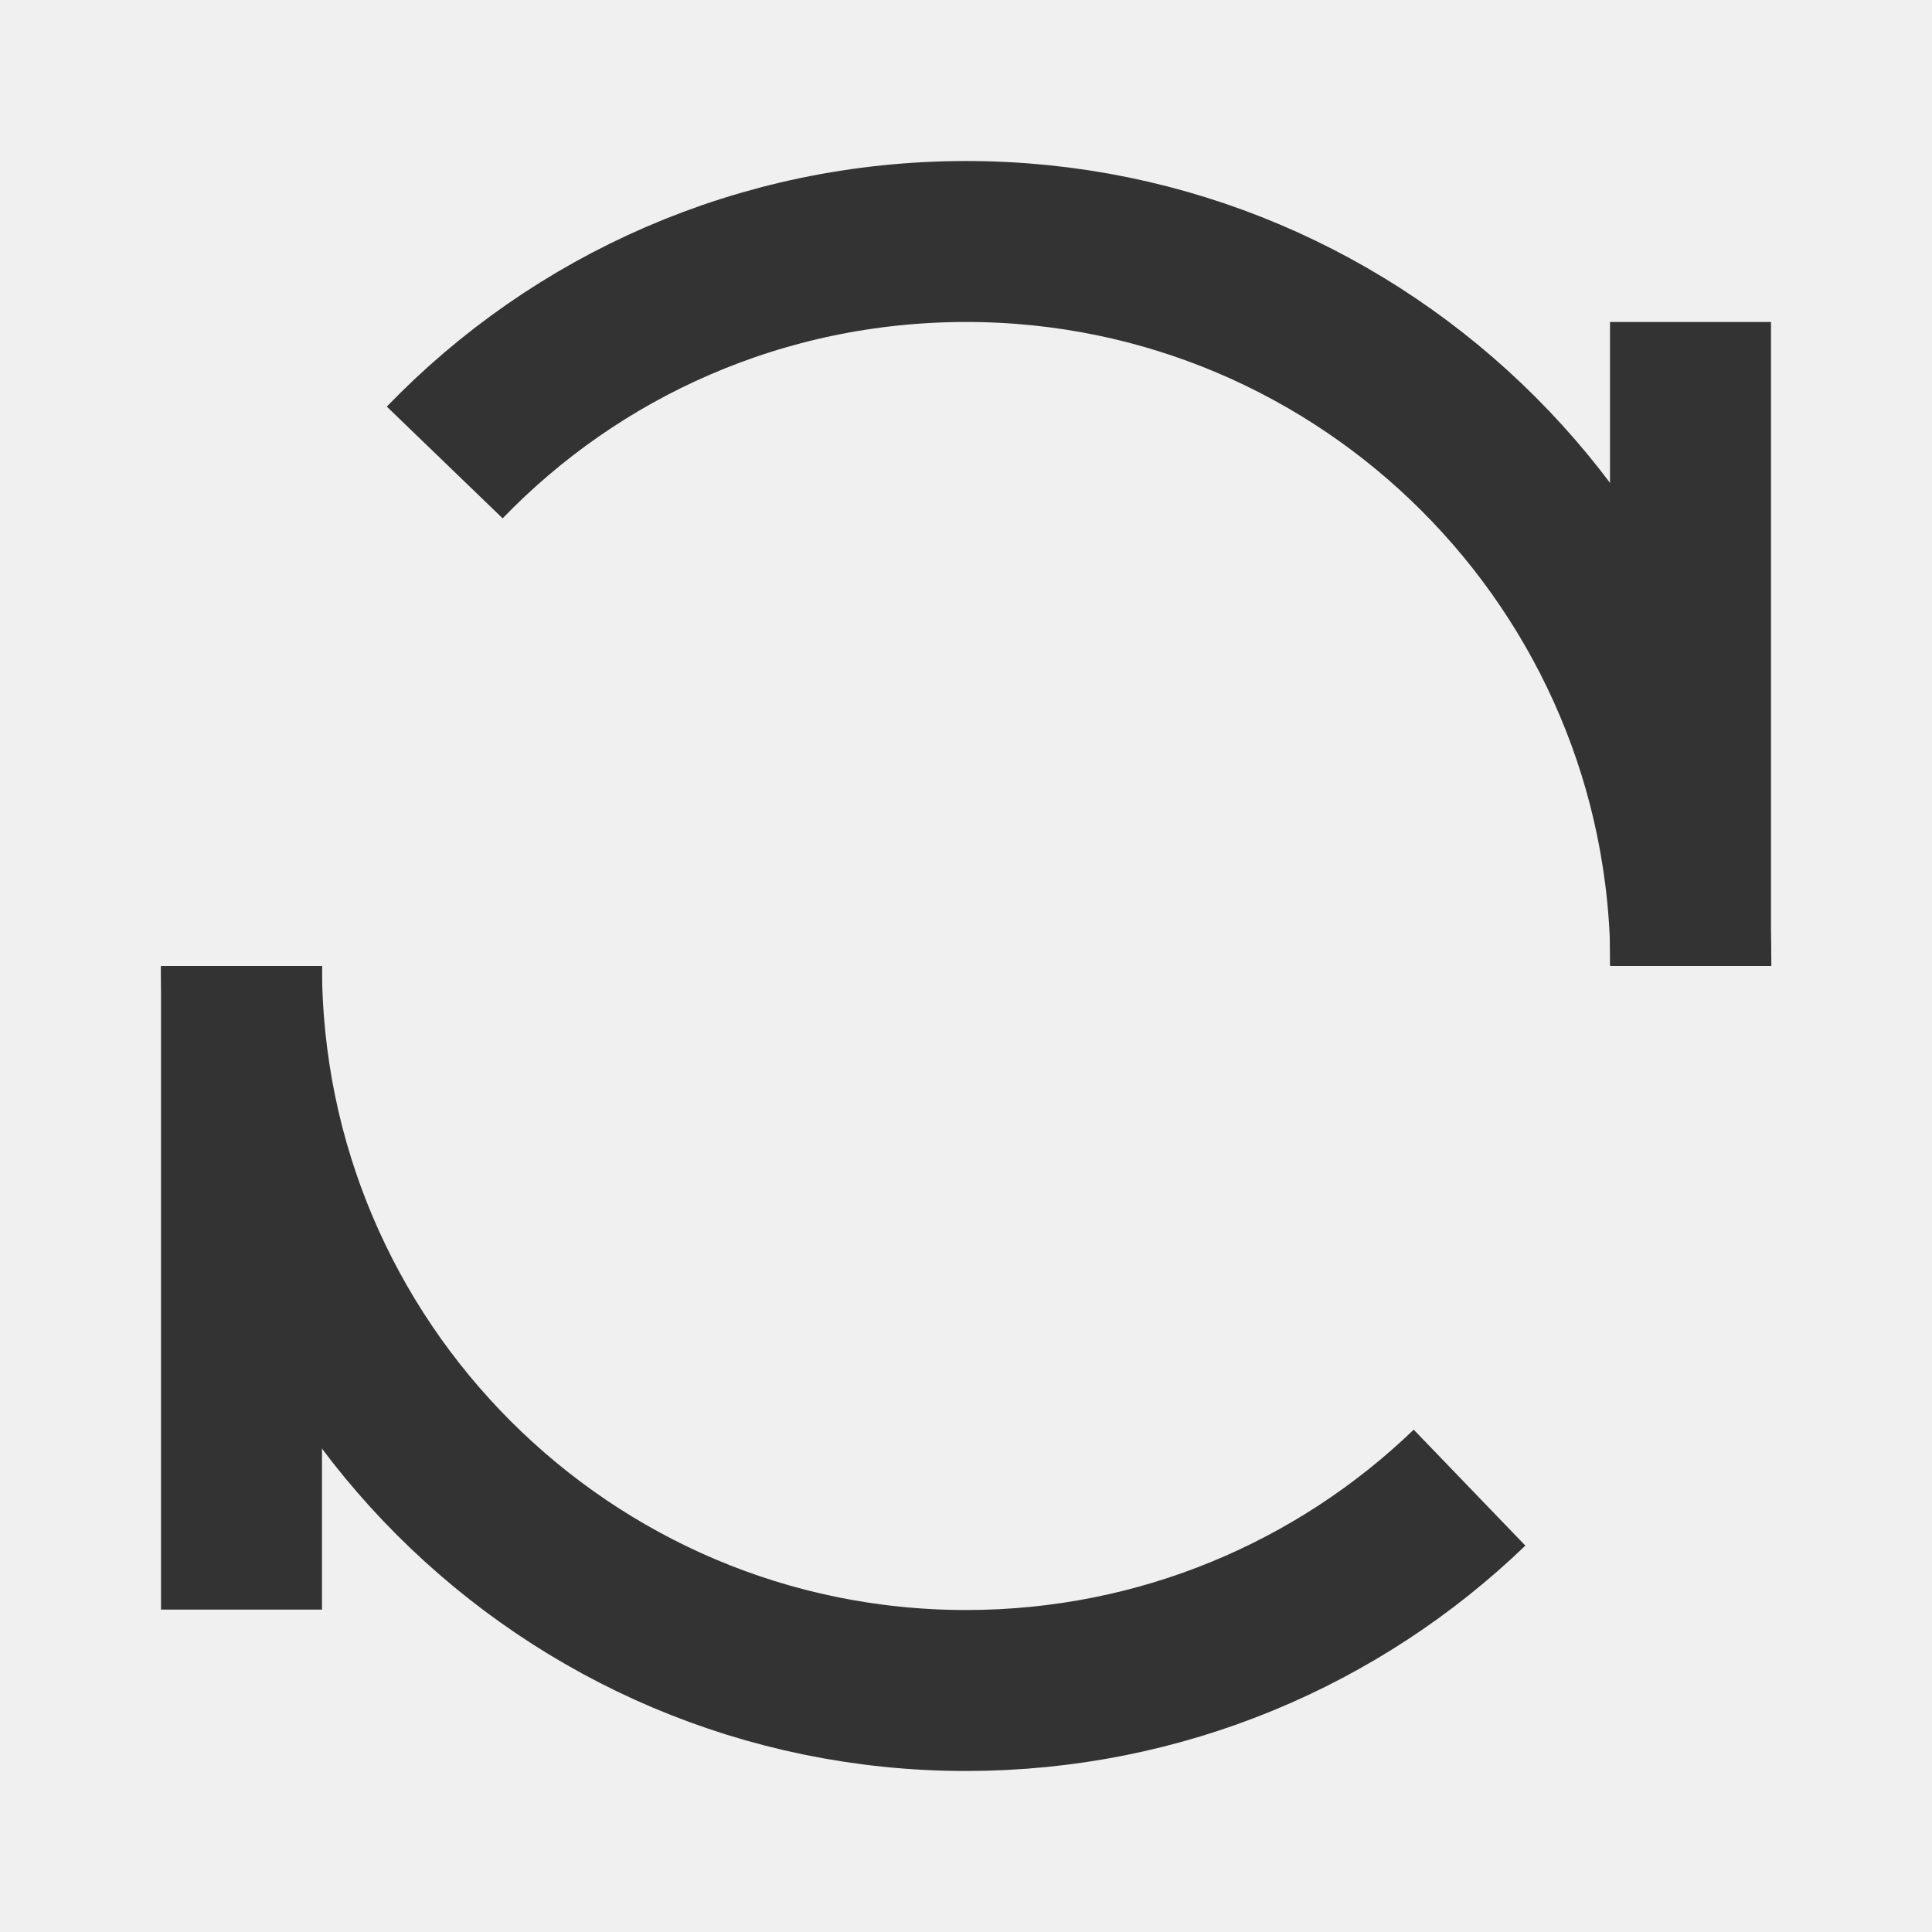
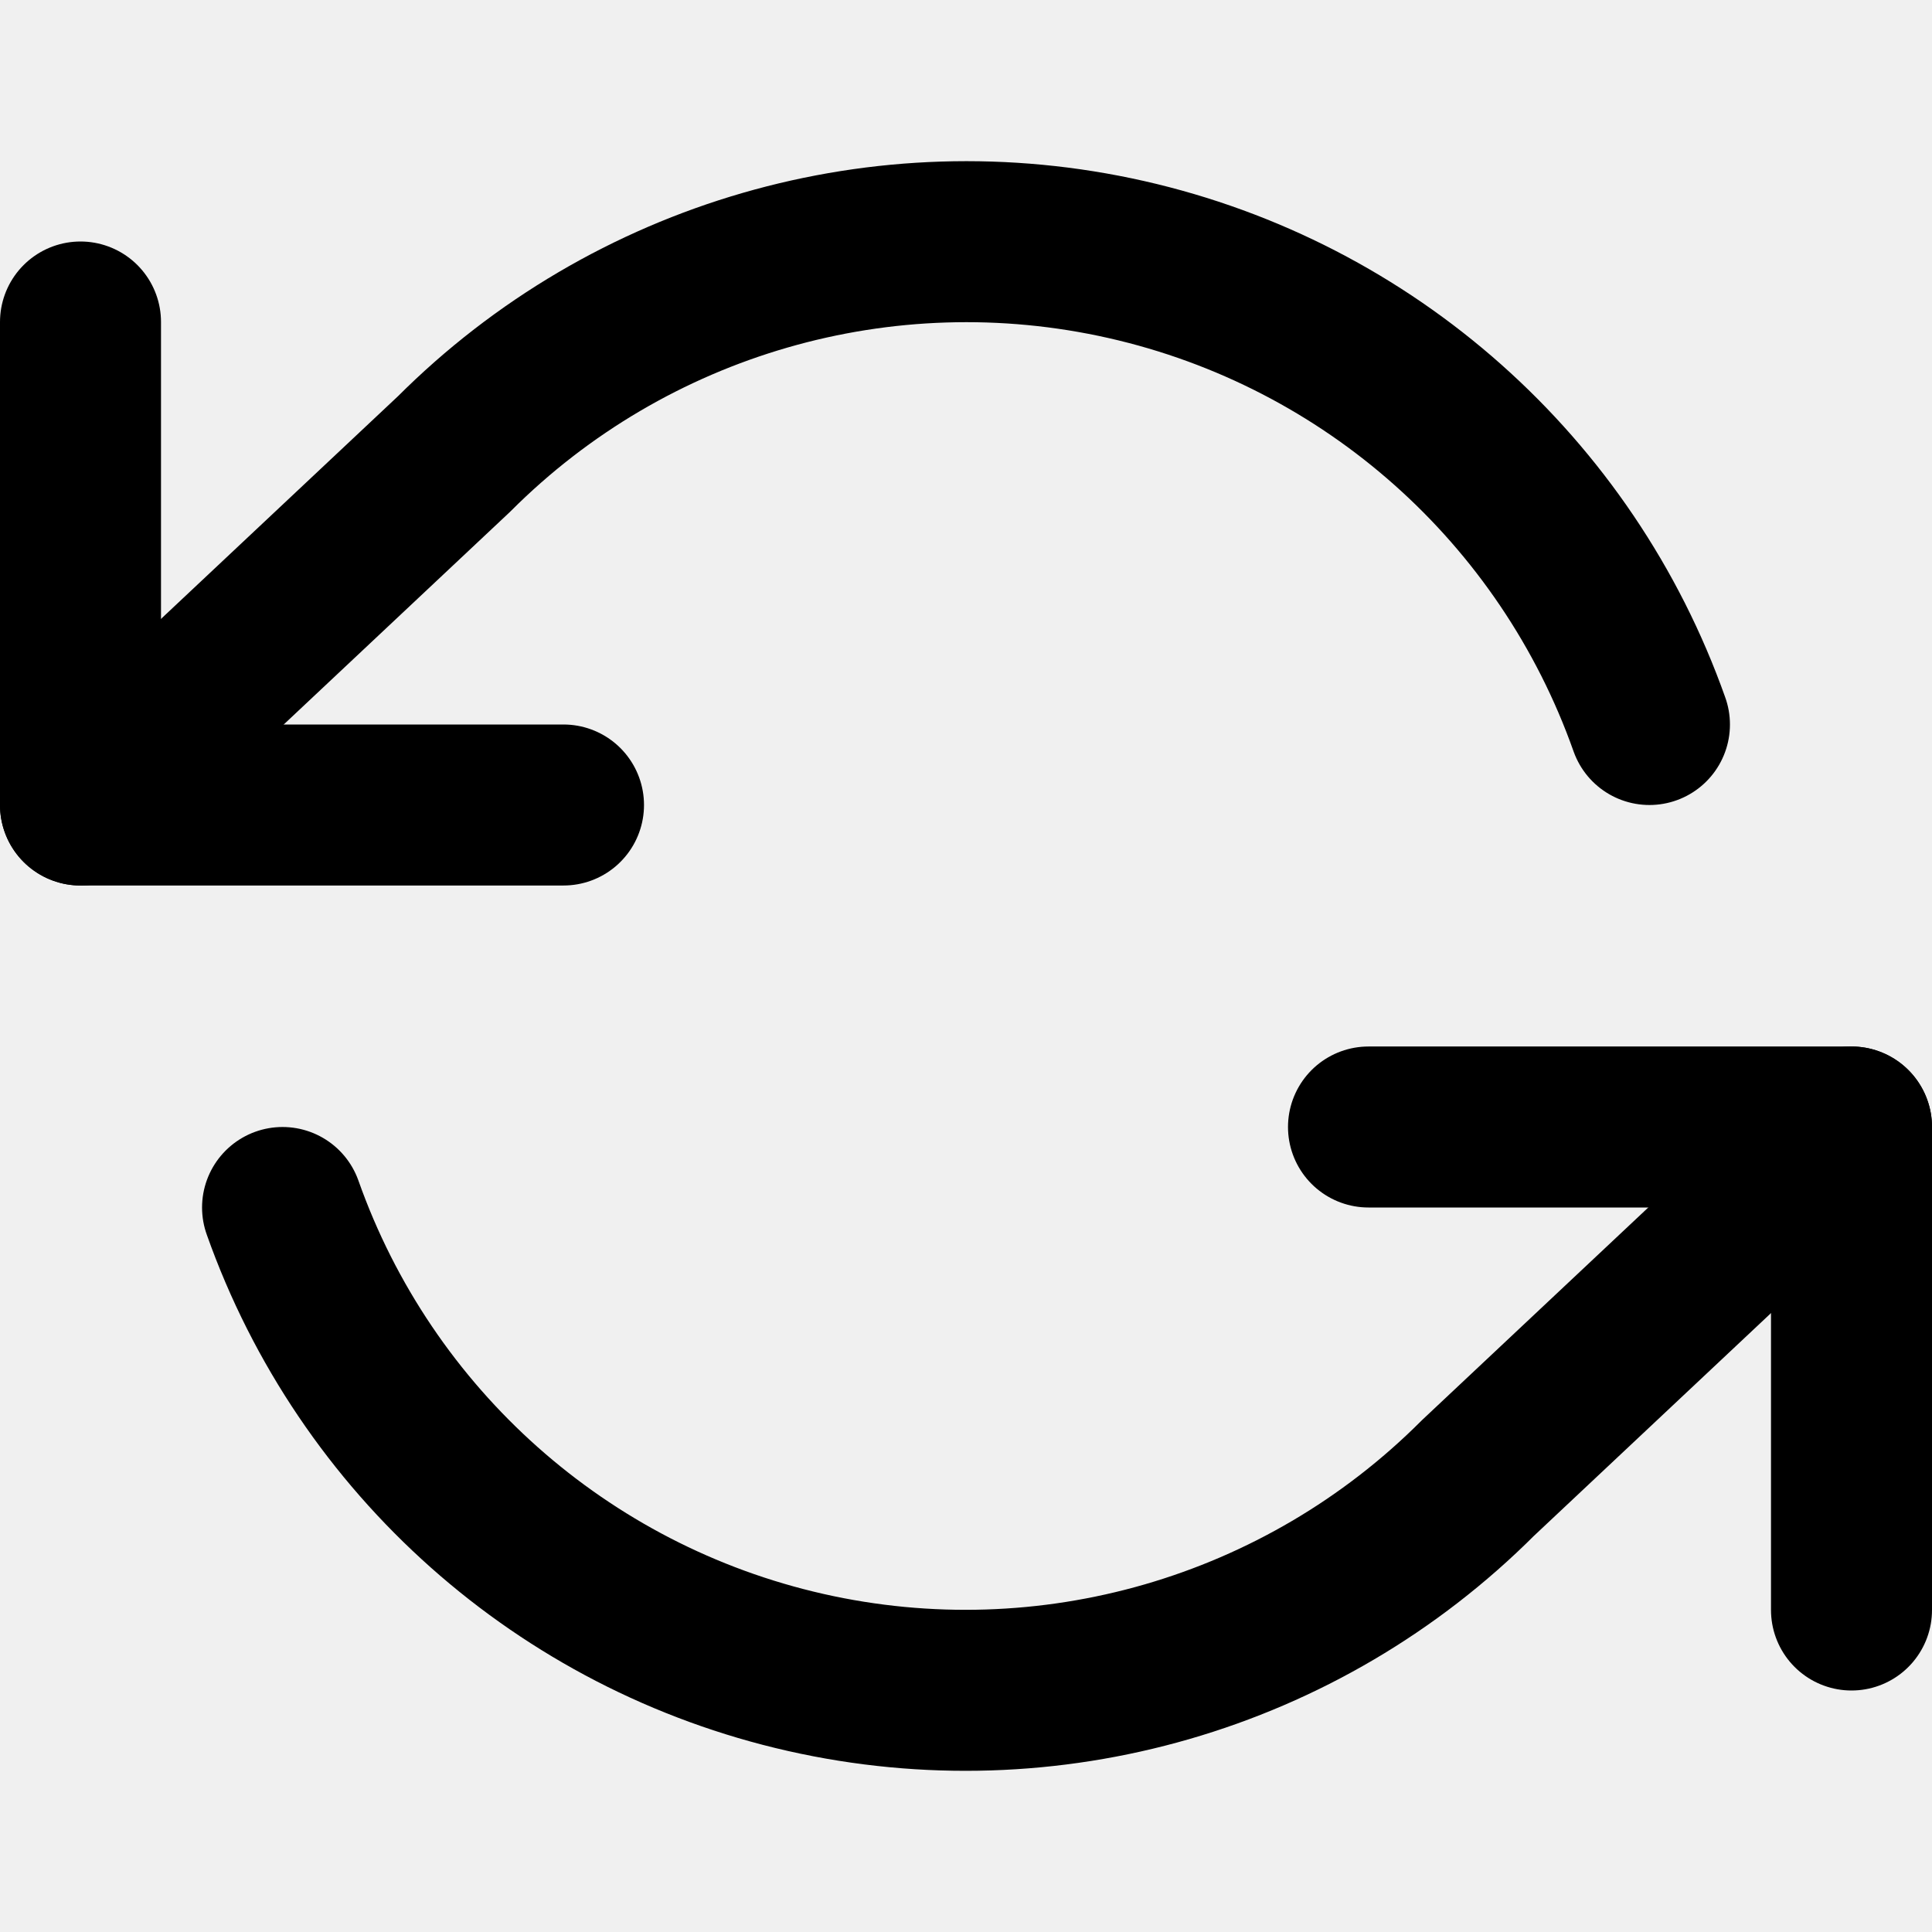
- <svg xmlns="http://www.w3.org/2000/svg" xmlns:xlink="http://www.w3.org/1999/xlink" width="16" height="16" fill="none" viewBox="0 0 16 16">
-   <defs>
-     <rect id="path_0" width="16" height="16" x="0" y="0" />
-   </defs>
-   <g opacity="1" transform="translate(0 0) rotate(0 8 8)">
-     <mask id="bg-mask-0" fill="#fff">
-       <use xlink:href="#path_0" />
-     </mask>
-     <g mask="url(#bg-mask-0)">
-       <path id="路径 1" style="stroke:#333;stroke-width:1.333;stroke-opacity:1;stroke-dasharray:0 0" d="M0,0L0,5.33" transform="translate(14 2.666667) rotate(0 0 2.666667)" />
-       <path id="路径 2" style="stroke:#333;stroke-width:1.333;stroke-opacity:1;stroke-dasharray:0 0" d="M0,0L0,5.33" transform="translate(2 8) rotate(0 0 2.666667)" />
-       <path id="分组 1" style="stroke:#333;stroke-width:1.333;stroke-opacity:1;stroke-dasharray:0 0" d="M12.003 6C12.003 2.69 9.313 0 6.003 0C4.303 0 2.773 0.7 1.683 1.83 M-5.71612e-08 6C-5.71612e-08 9.31 2.69 12 6 12C7.62 12 9.09 11.36 10.17 10.32" transform="translate(2 2) rotate(0 6.00135 6)" />
-     </g>
-   </g>
+ <svg xmlns="http://www.w3.org/2000/svg" width="16" height="16" viewBox="0 0 24 24" fill="none" stroke="currentColor" stroke-width="2" stroke-linecap="round" stroke-linejoin="round" class="feather feather-refresh-ccw">
+   <polyline points="1 4 1 10 7 10" />
+   <polyline points="23 20 23 14 17 14" />
+   <path d="M20.49 9A9 9 0 0 0 5.64 5.64L1 10m22 4l-4.64 4.36A9 9 0 0 1 3.51 15" />
</svg>
